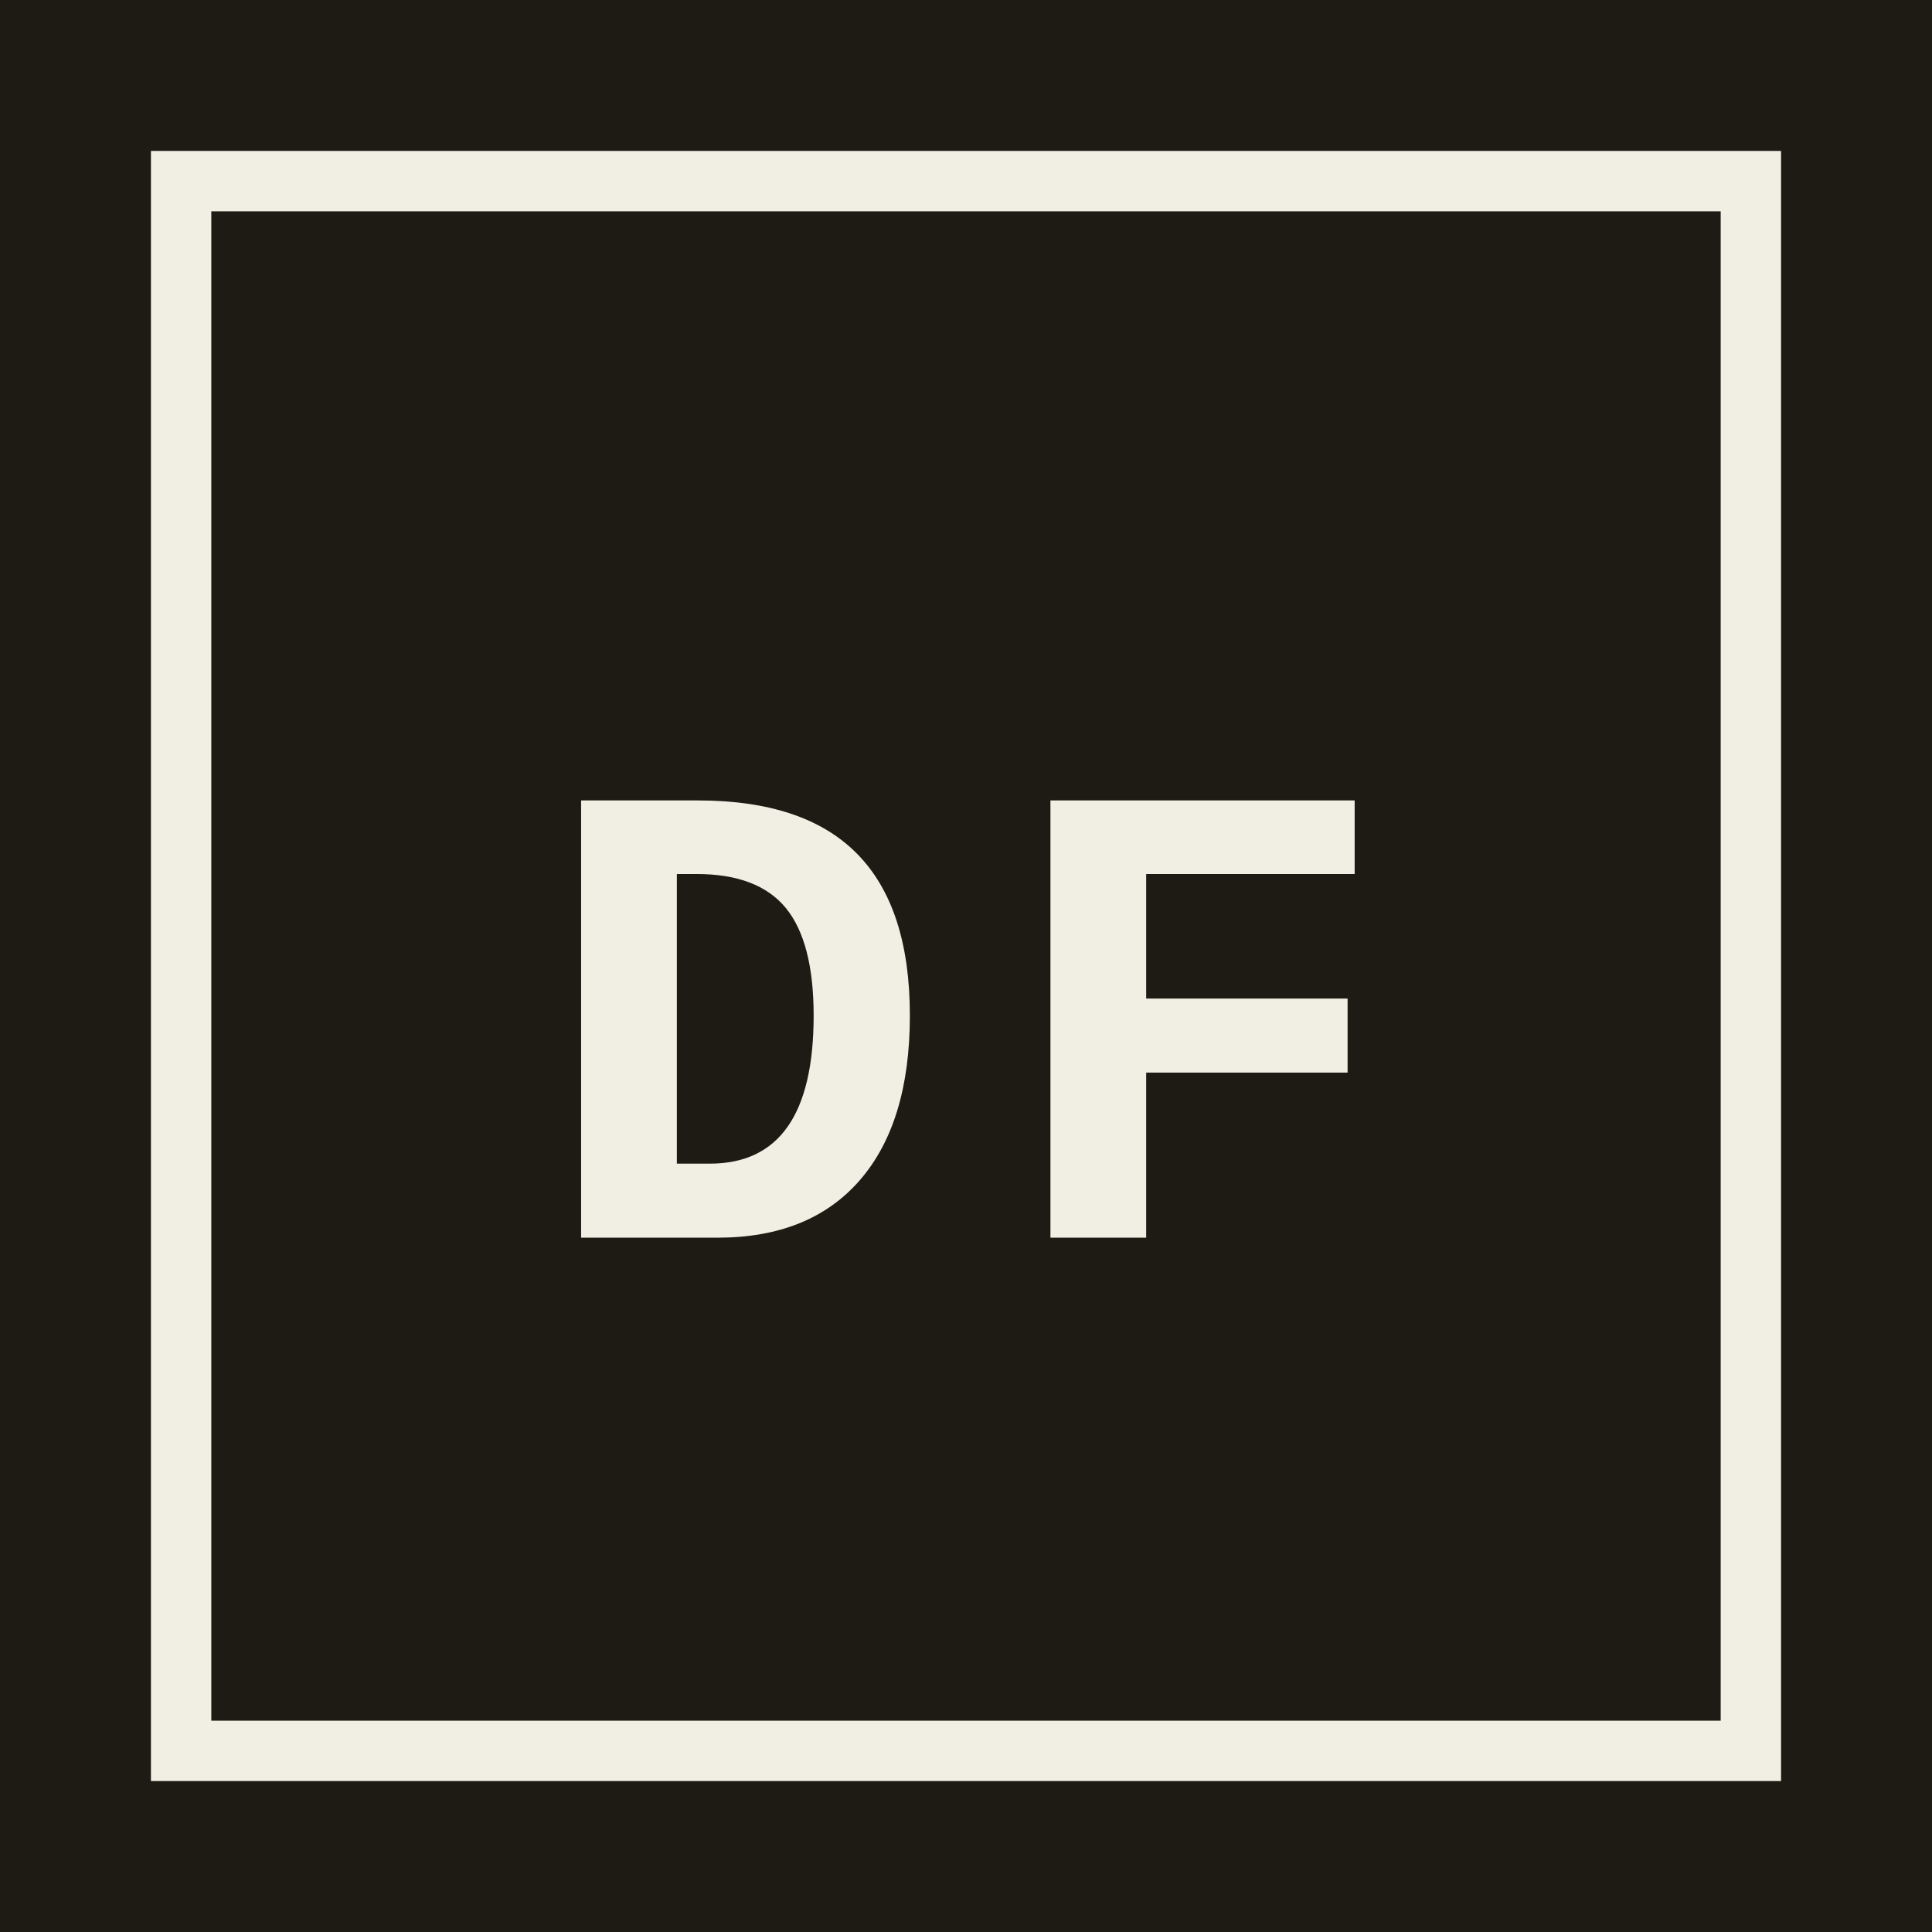
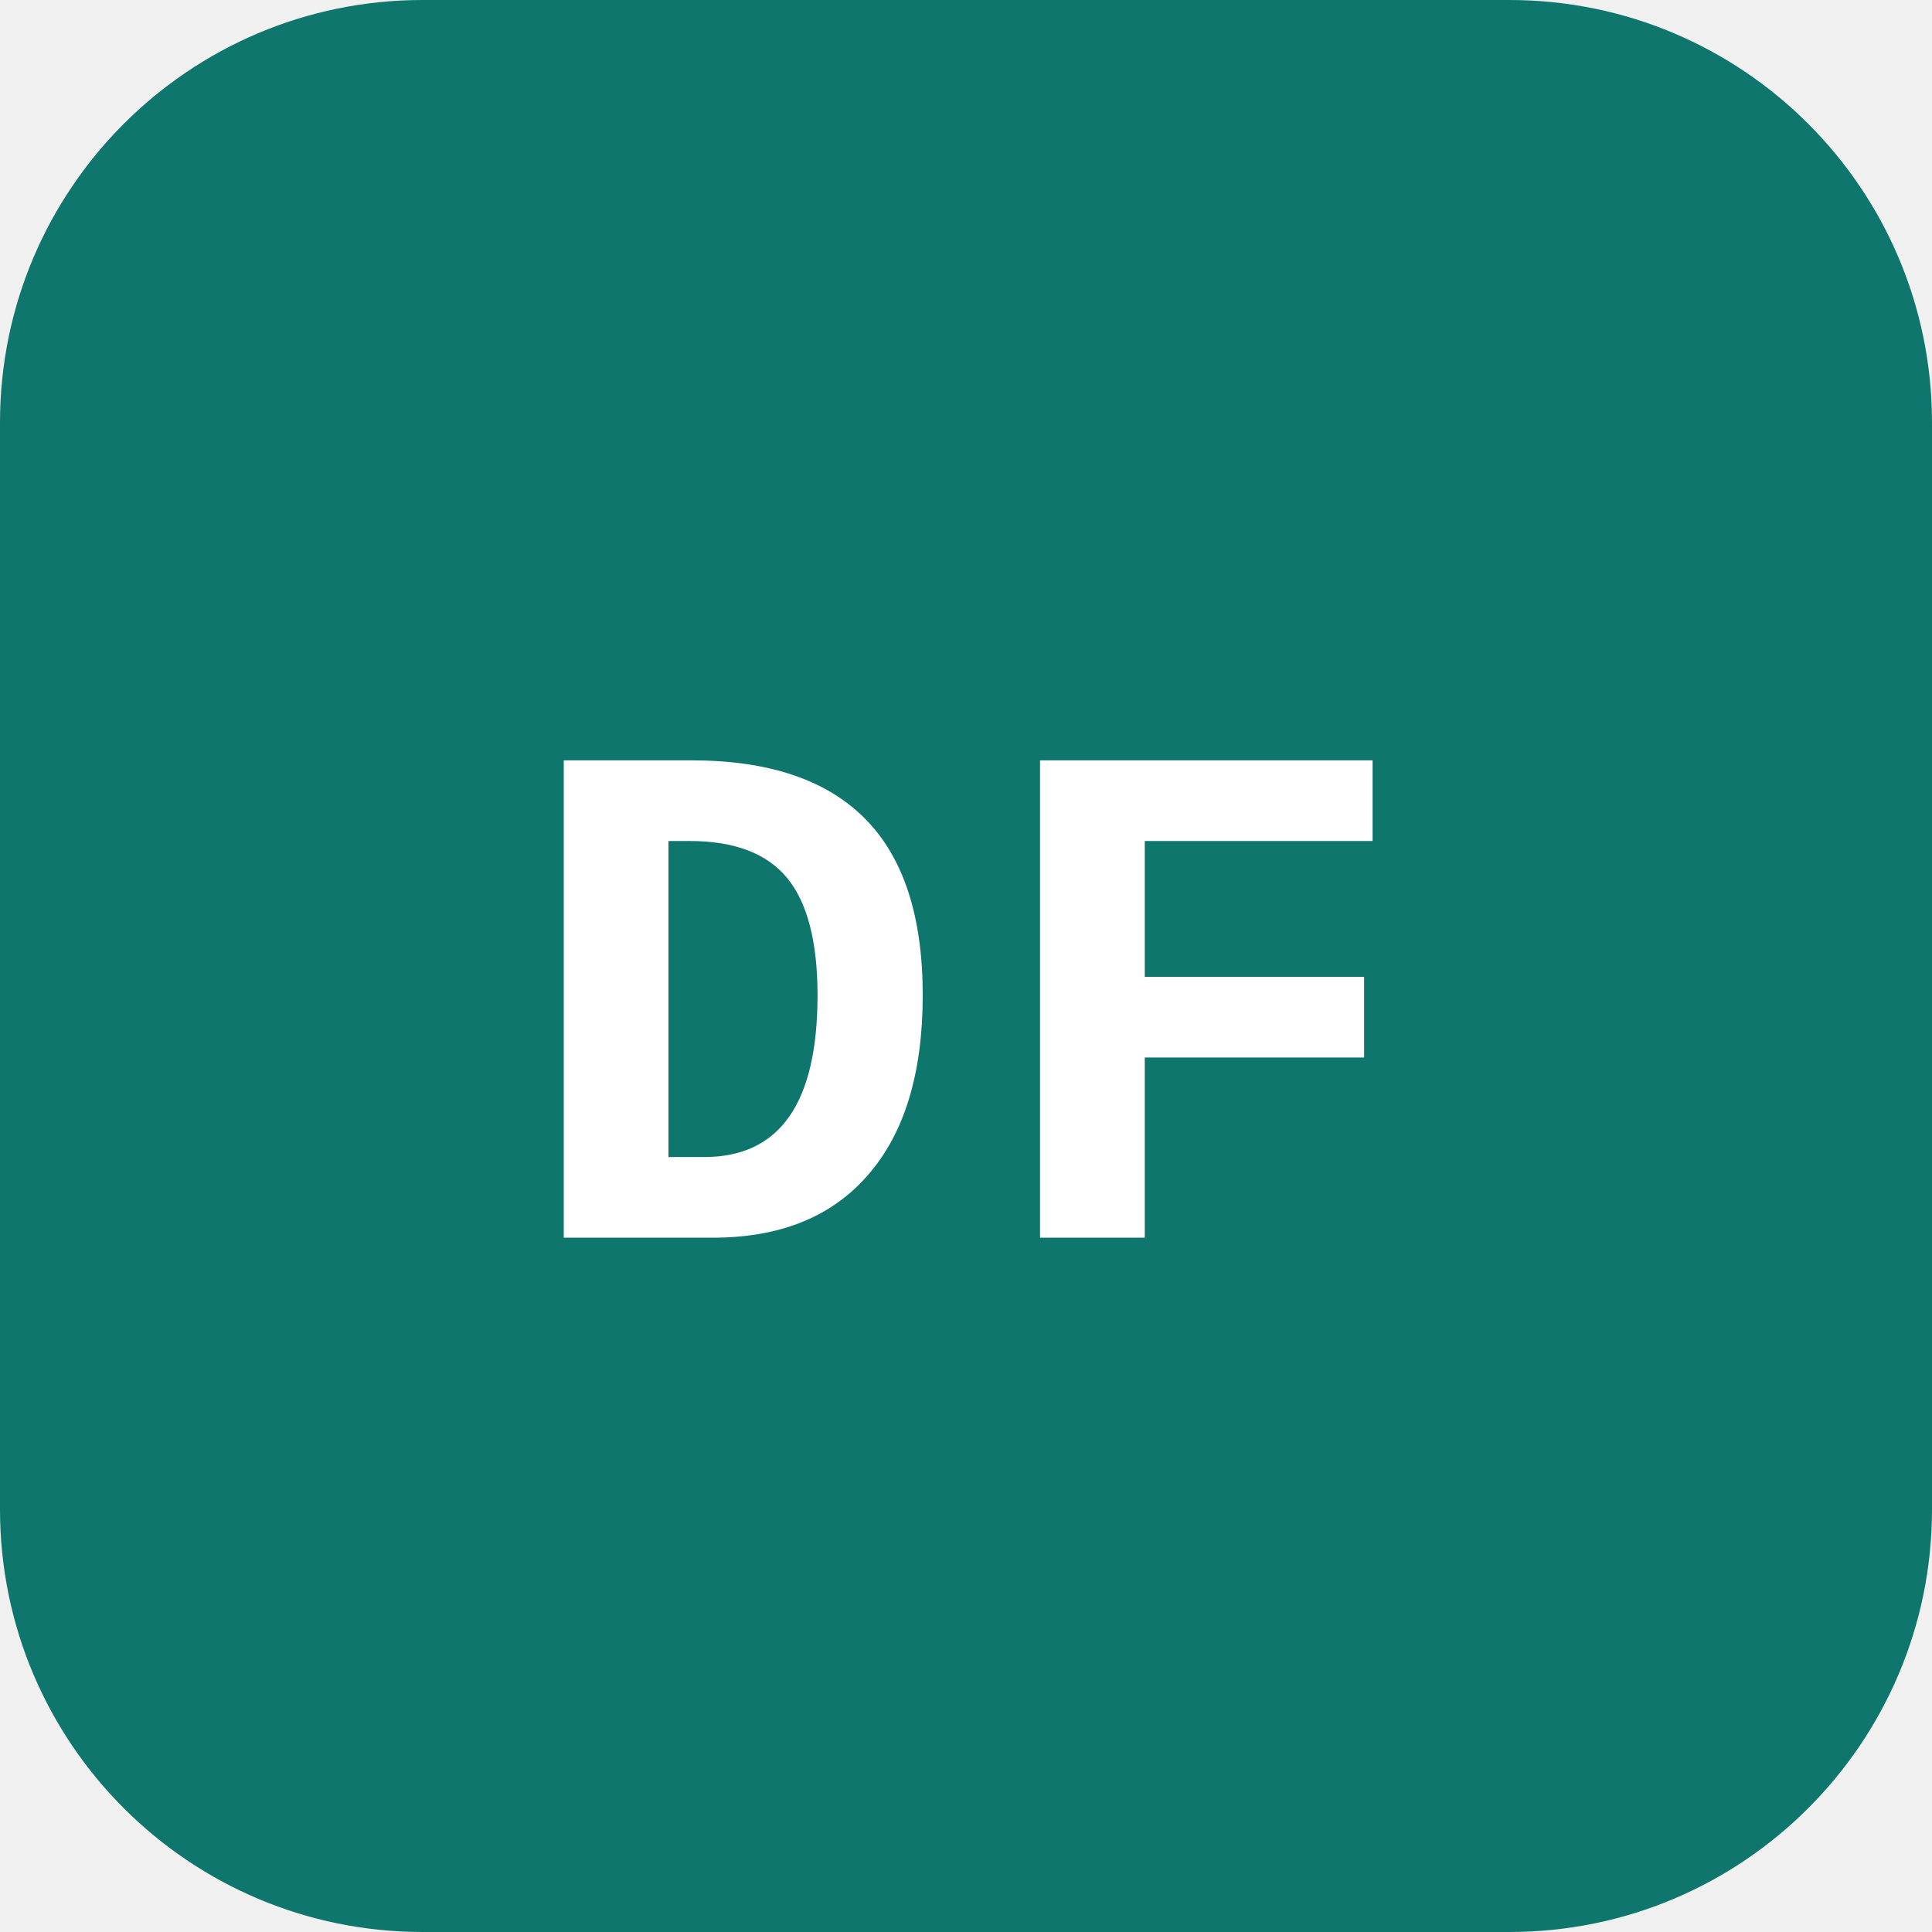
<svg xmlns="http://www.w3.org/2000/svg" viewBox="0 0 64 64">
-   <rect width="64" height="64" fill="#1d1b14" />
-   <rect x="6" y="6" width="52" height="52" fill="none" stroke="#f1eee3" stroke-width="2" />
-   <text x="32" y="41" font-family="'IBM Plex Mono','Courier New',monospace" font-size="22" font-weight="600" fill="#f1eee3" text-anchor="middle" letter-spacing="2">DF</text>
+   <rect width="64" height="64" rx="14" fill="#0f766e" />
+   <text x="32" y="41" font-family="'IBM Plex Mono','Courier New',monospace" font-size="24" font-weight="600" fill="#ffffff" text-anchor="middle" letter-spacing="1">DF</text>
</svg>
